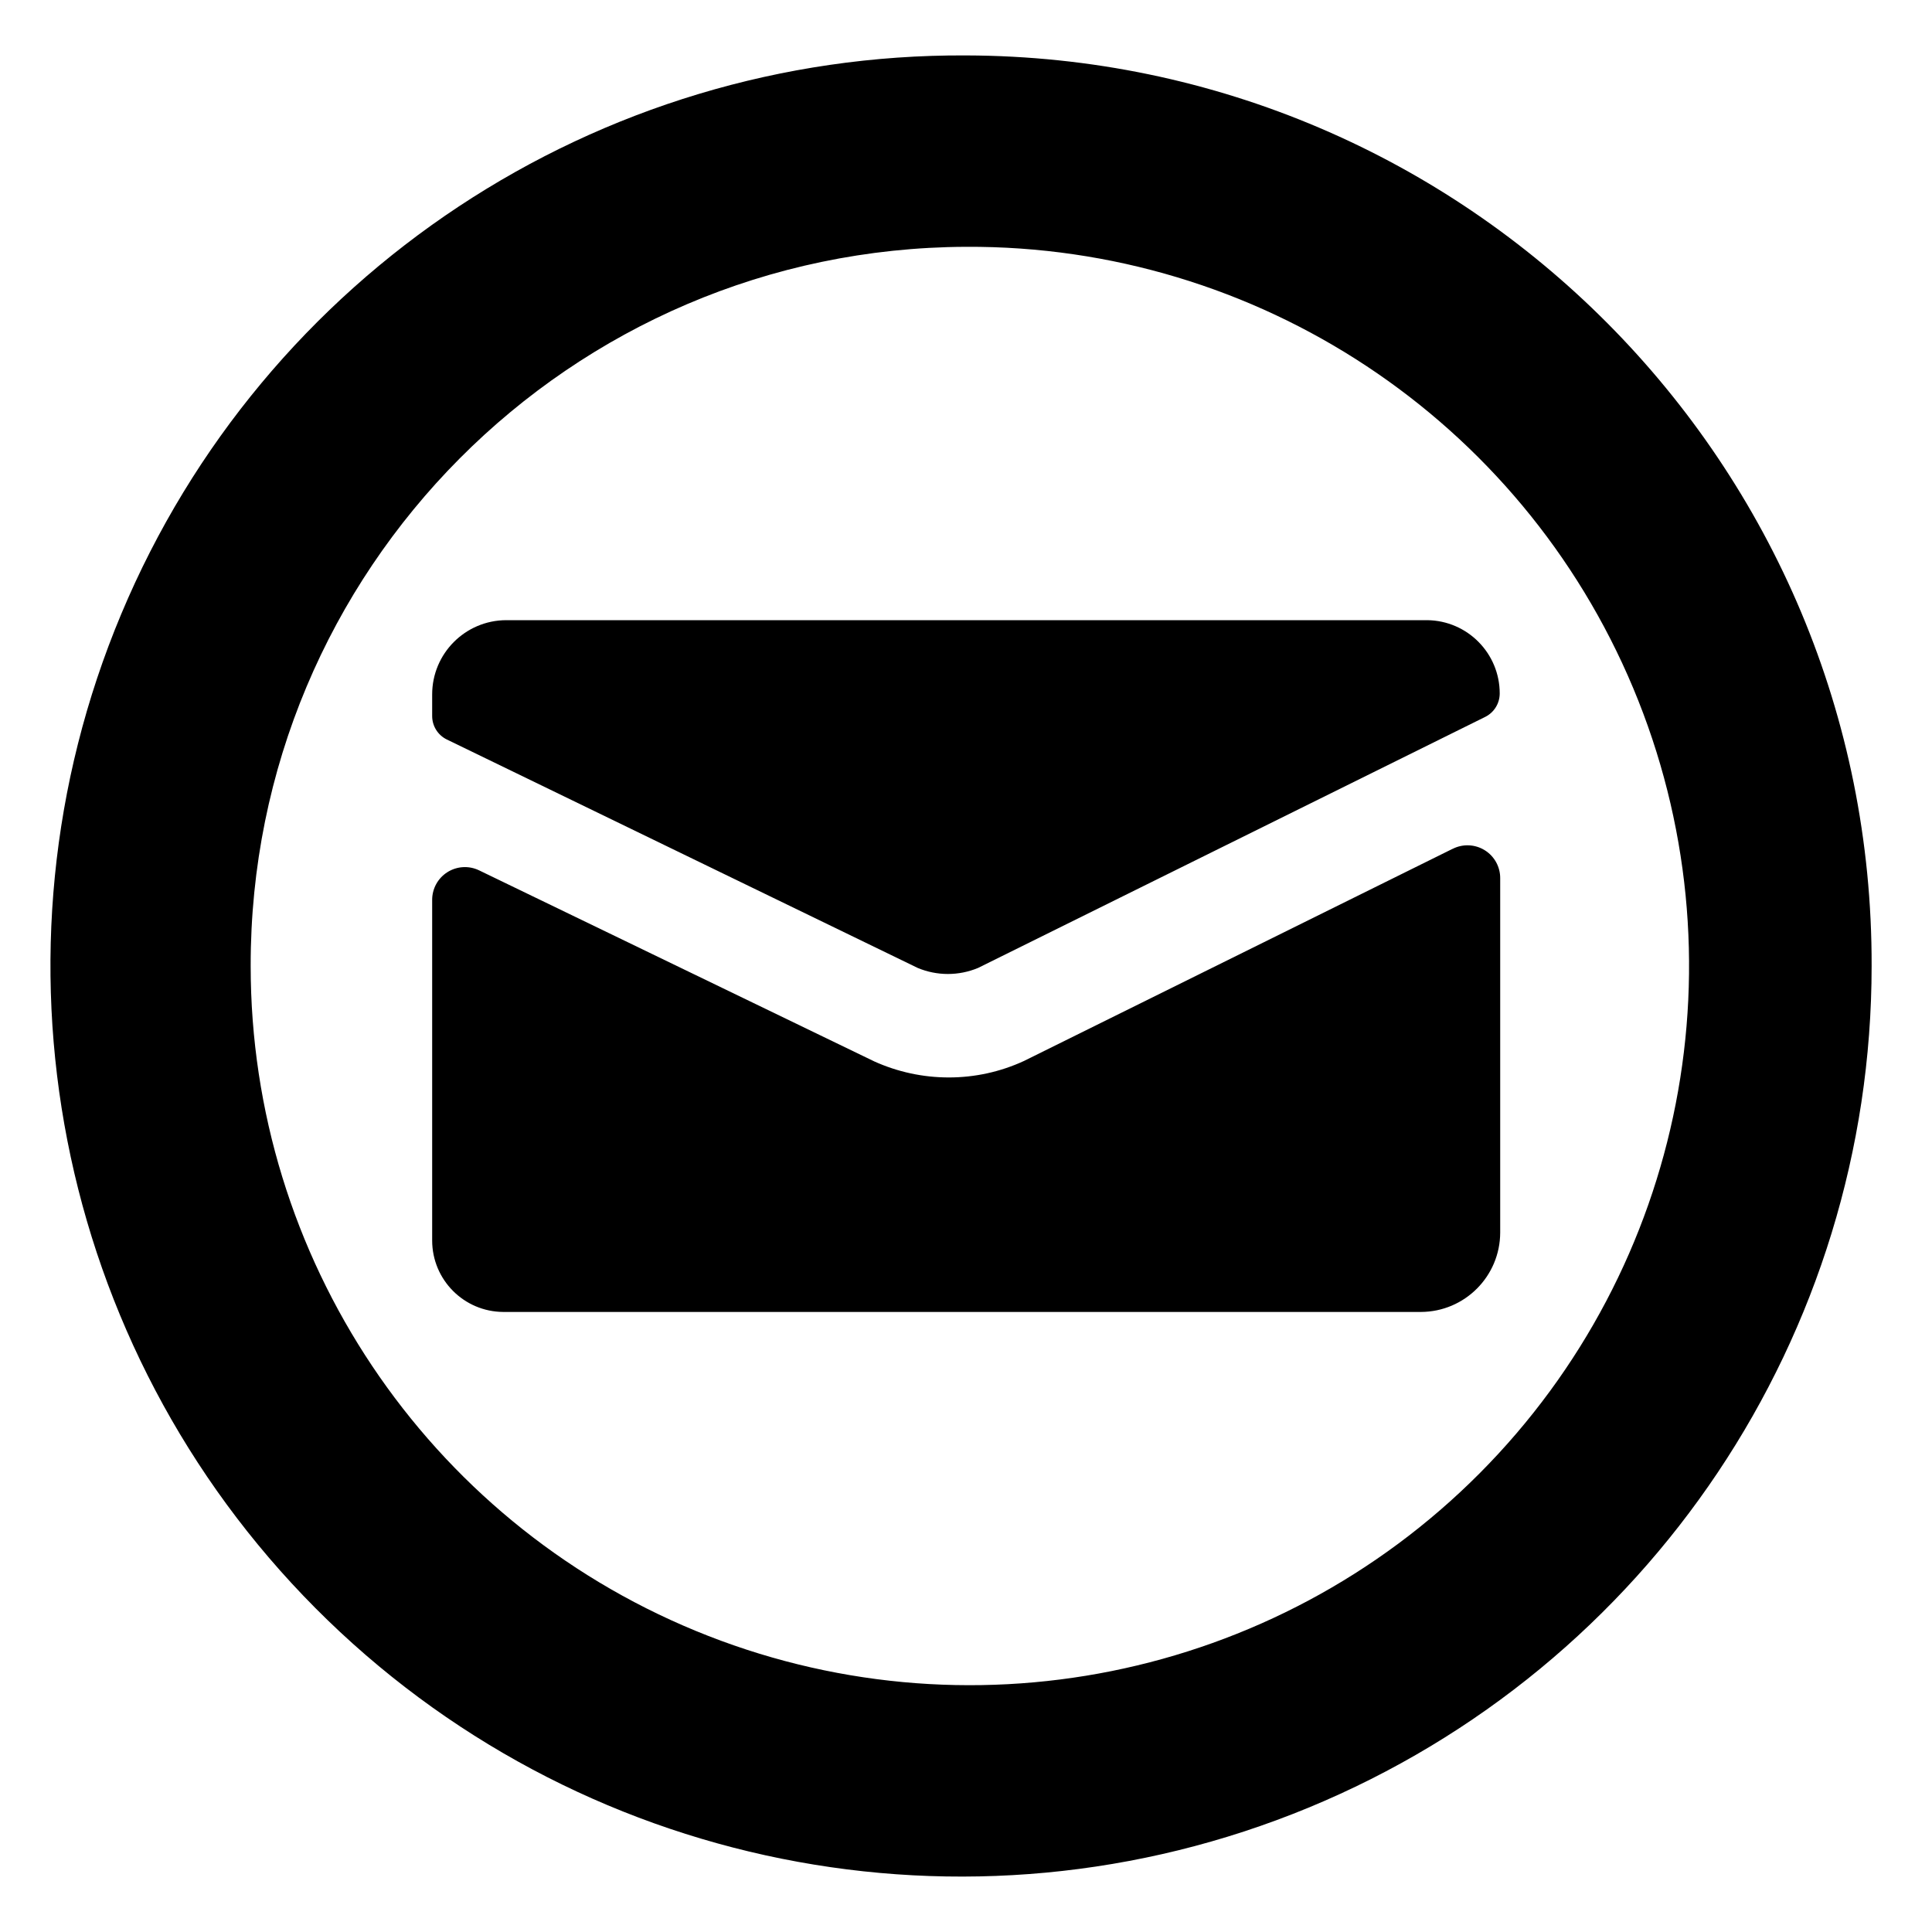
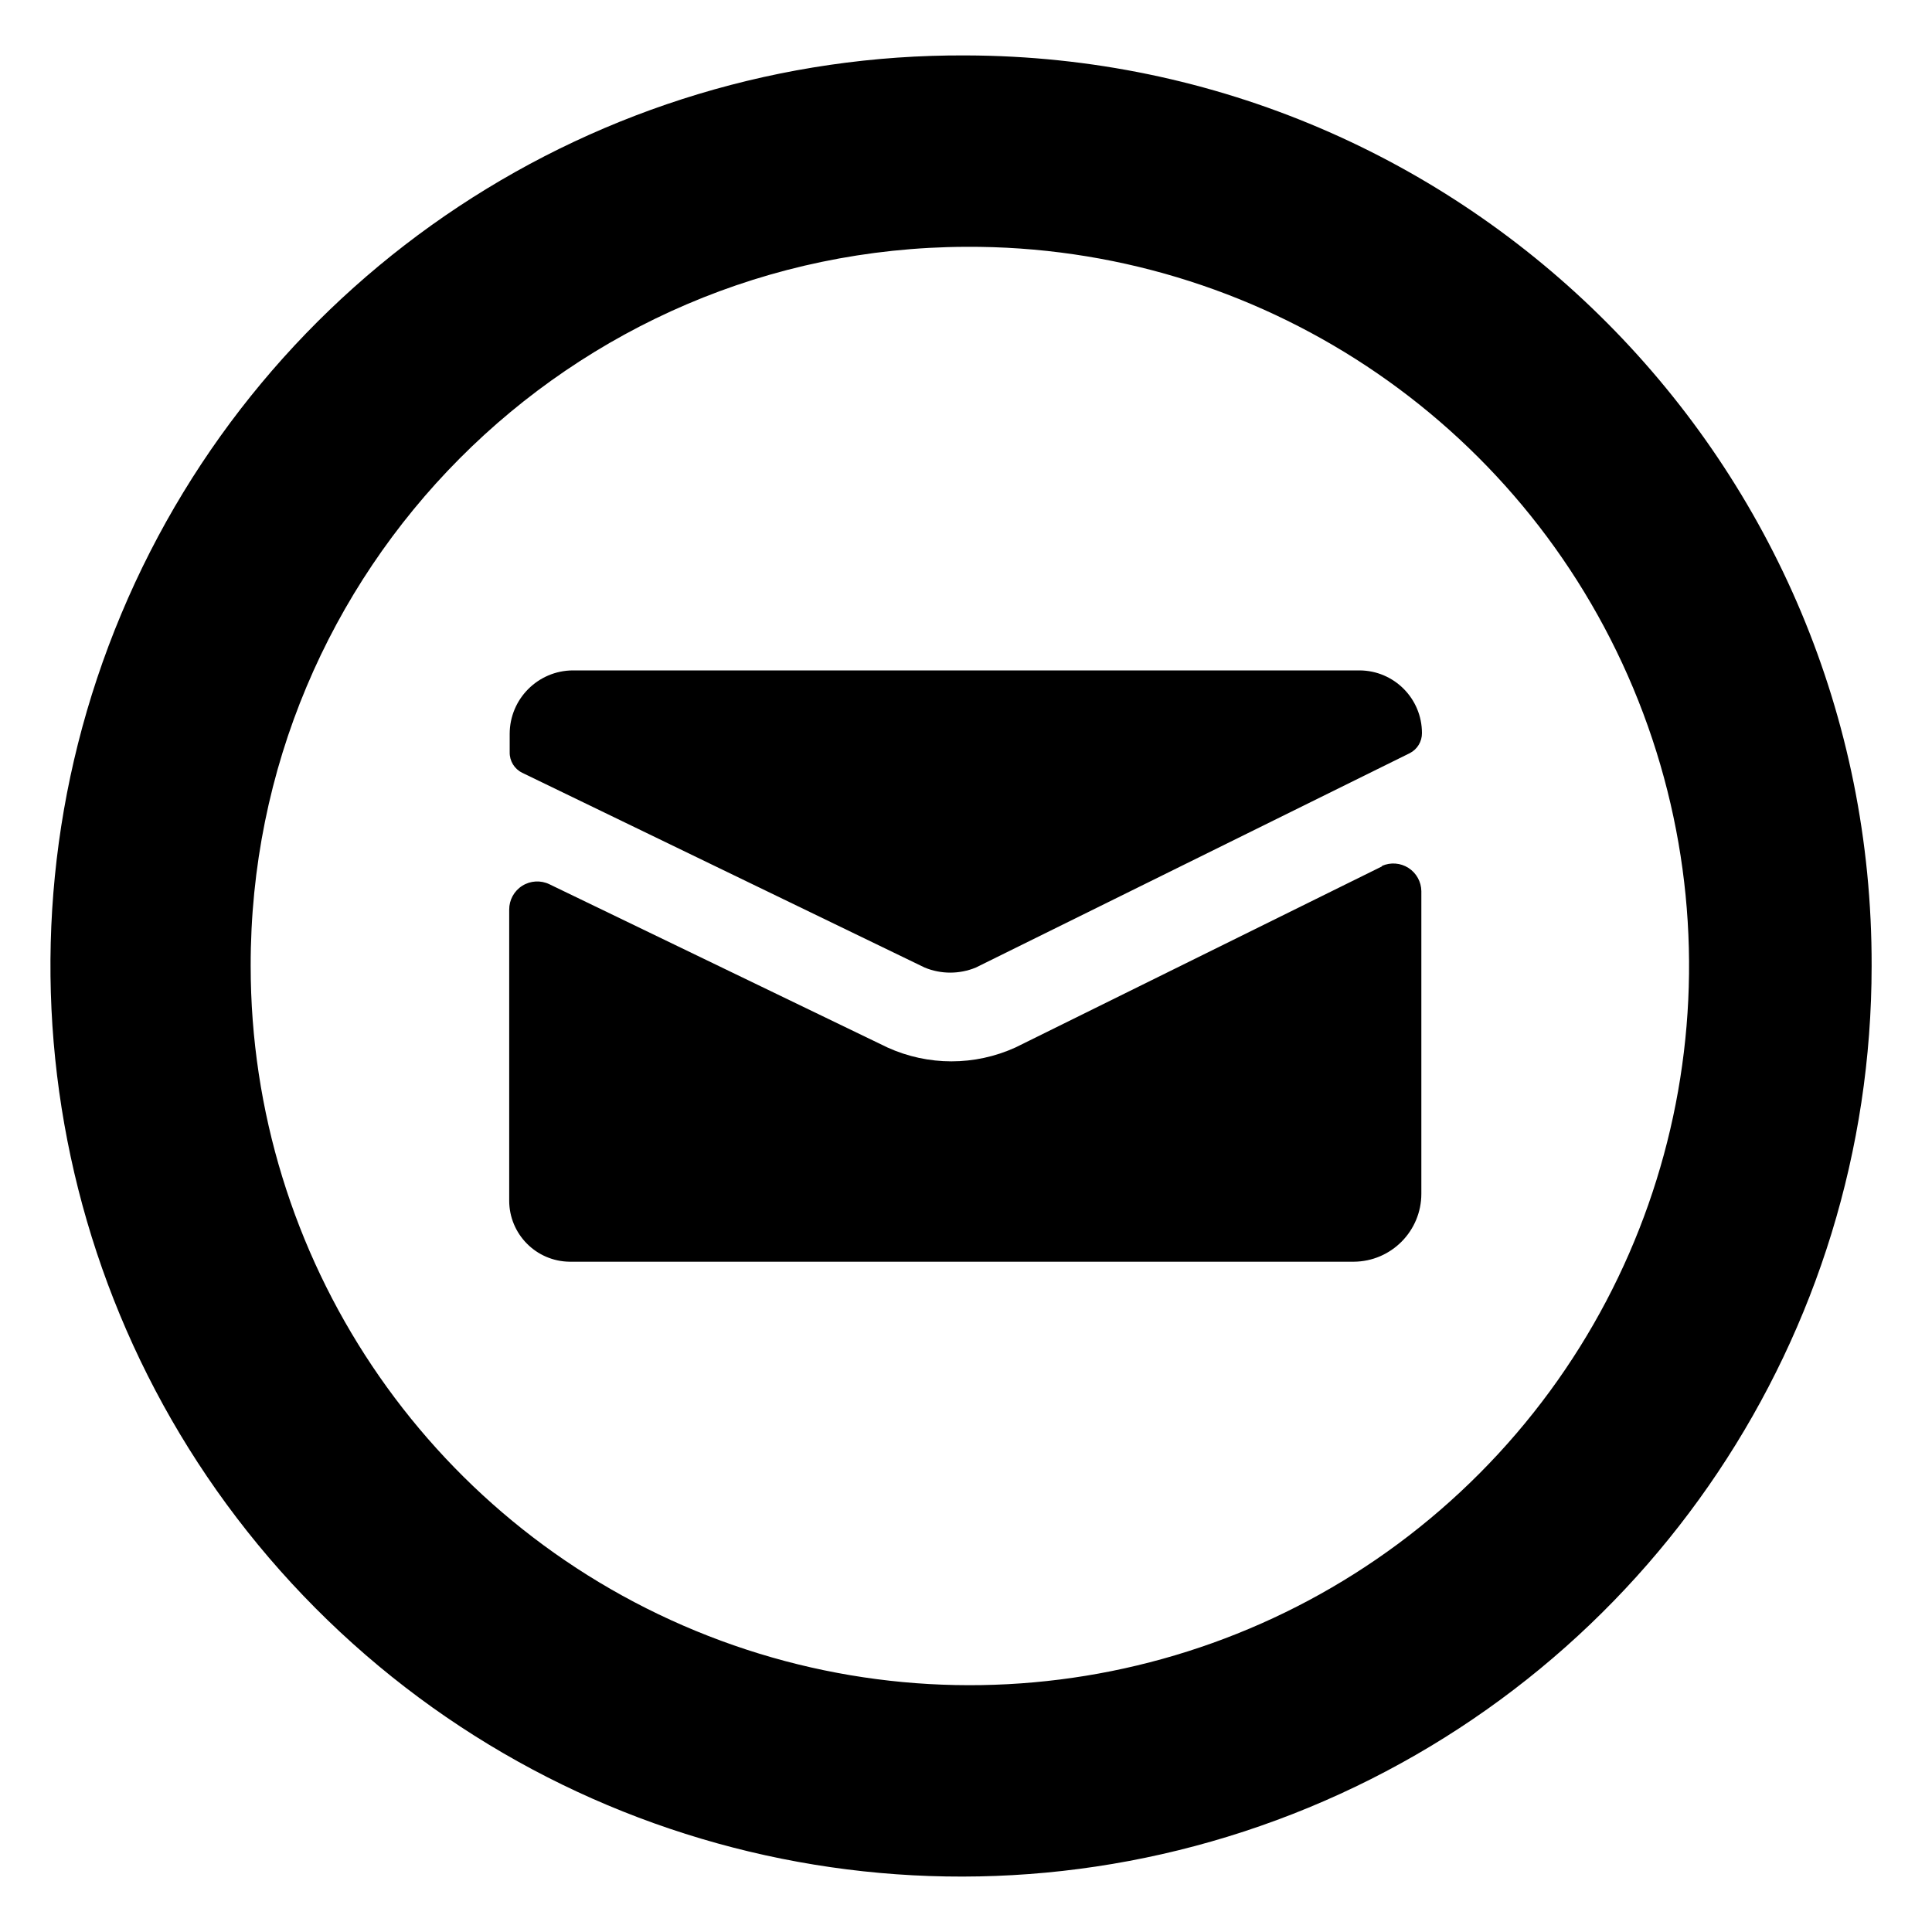
<svg xmlns="http://www.w3.org/2000/svg" data-name="Layer 1" viewBox="0 0 16 16" aria-labelledby="title" role="img" class="symbol symbol-email-circle">
  <path d="M8 2.044A5.956 5.956 0 1 1 2.076 8 5.947 5.947 0 0 1 8 2.044M8 .459A7.541 7.541 0 1 0 15.5 8 7.521 7.521 0 0 0 8 .459z" role="presentation" />
-   <path d="M3.7 6.124l3.9 1.892a.649.649 0 0 0 .5 0l4.2-2.079a.217.217 0 0 0 .12-.194.607.607 0 0 0-.6-.607H4.191a.615.615 0 0 0-.612.615v.179a.216.216 0 0 0 .121.194zm8.329.906l-3.55 1.757a1.482 1.482 0 0 1-.621.136 1.5 1.5 0 0 1-.618-.133L3.968 7.208a.271.271 0 0 0-.389.246v2.819a.592.592 0 0 0 .589.592h7.6a.659.659 0 0 0 .656-.658V7.275a.271.271 0 0 0-.394-.245z" role="presentation" />
+   <path d="M4.325 6.4l3.333 1.613a.555.555 0 0 0 .423 0l3.595-1.776a.185.185 0 0 0 .1-.166.519.519 0 0 0-.516-.519H4.744a.526.526 0 0 0-.523.525v.153a.185.185 0 0 0 .104.17zm7.12.775l-3.036 1.5a1.28 1.28 0 0 1-1.059 0l-2.8-1.352a.232.232 0 0 0-.333.21v2.41a.506.506 0 0 0 .5.506h6.494a.563.563 0 0 0 .56-.563V7.38a.232.232 0 0 0-.326-.209z" role="presentation" />
</svg>
